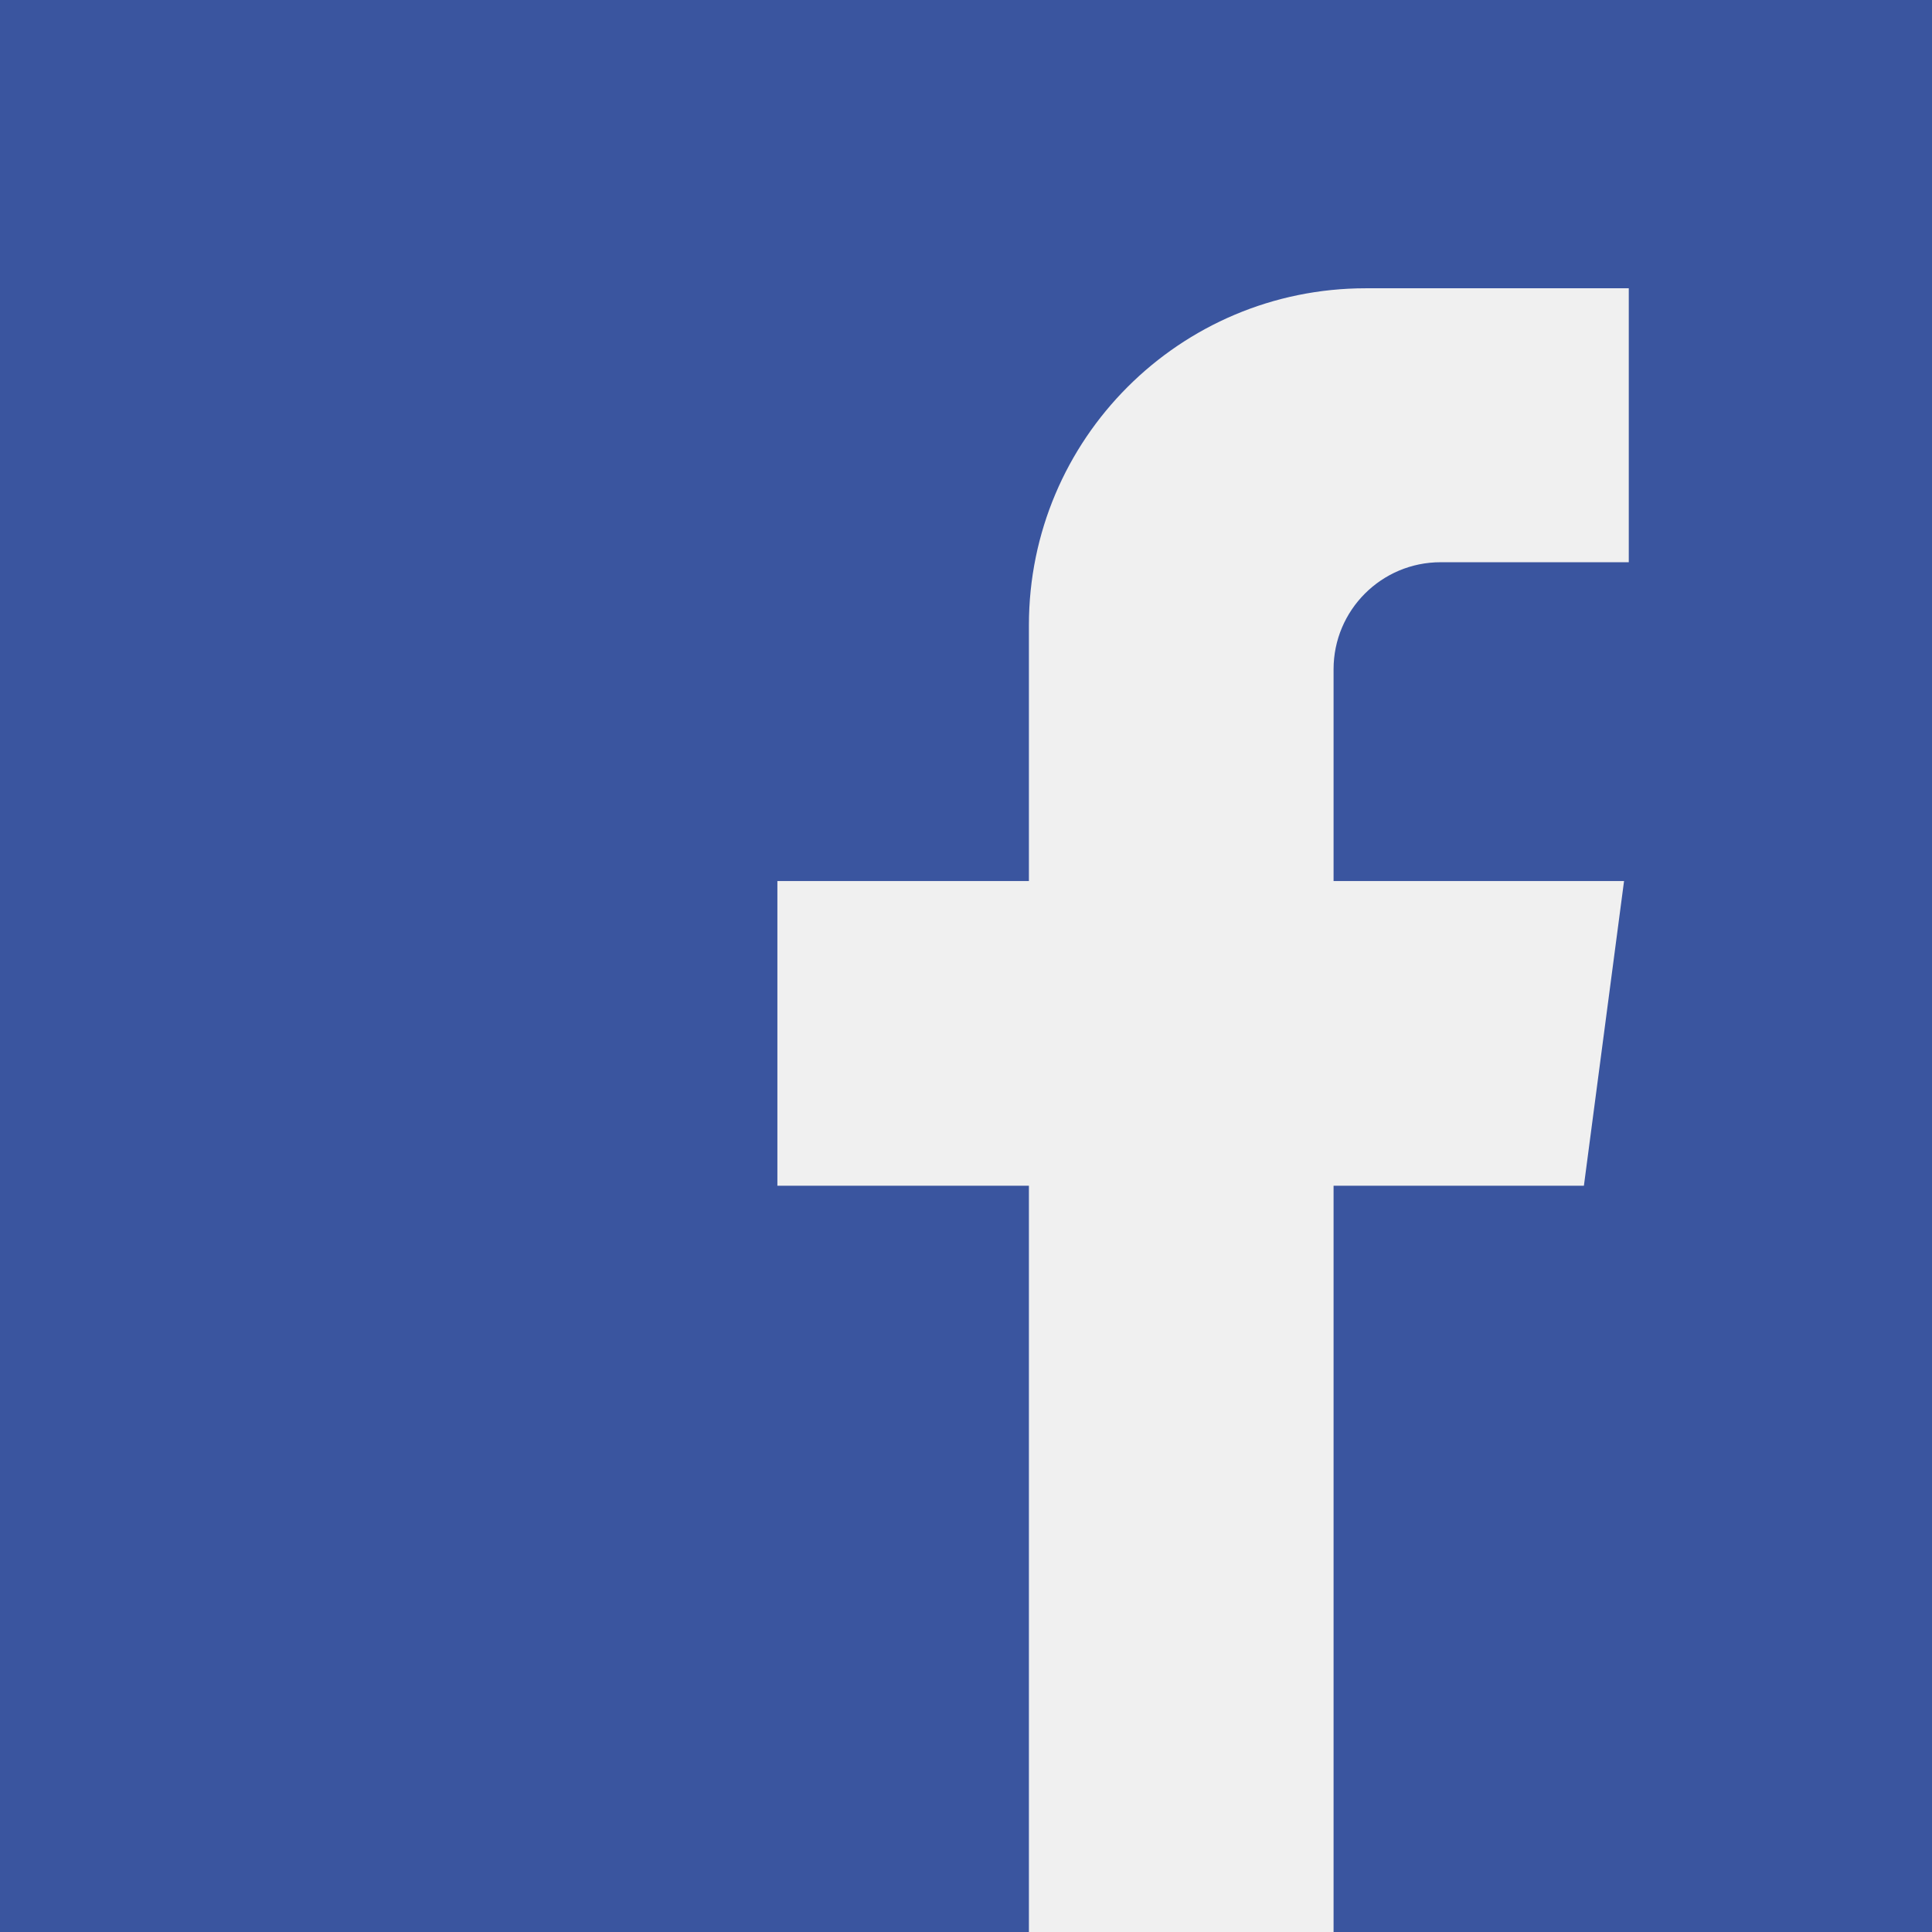
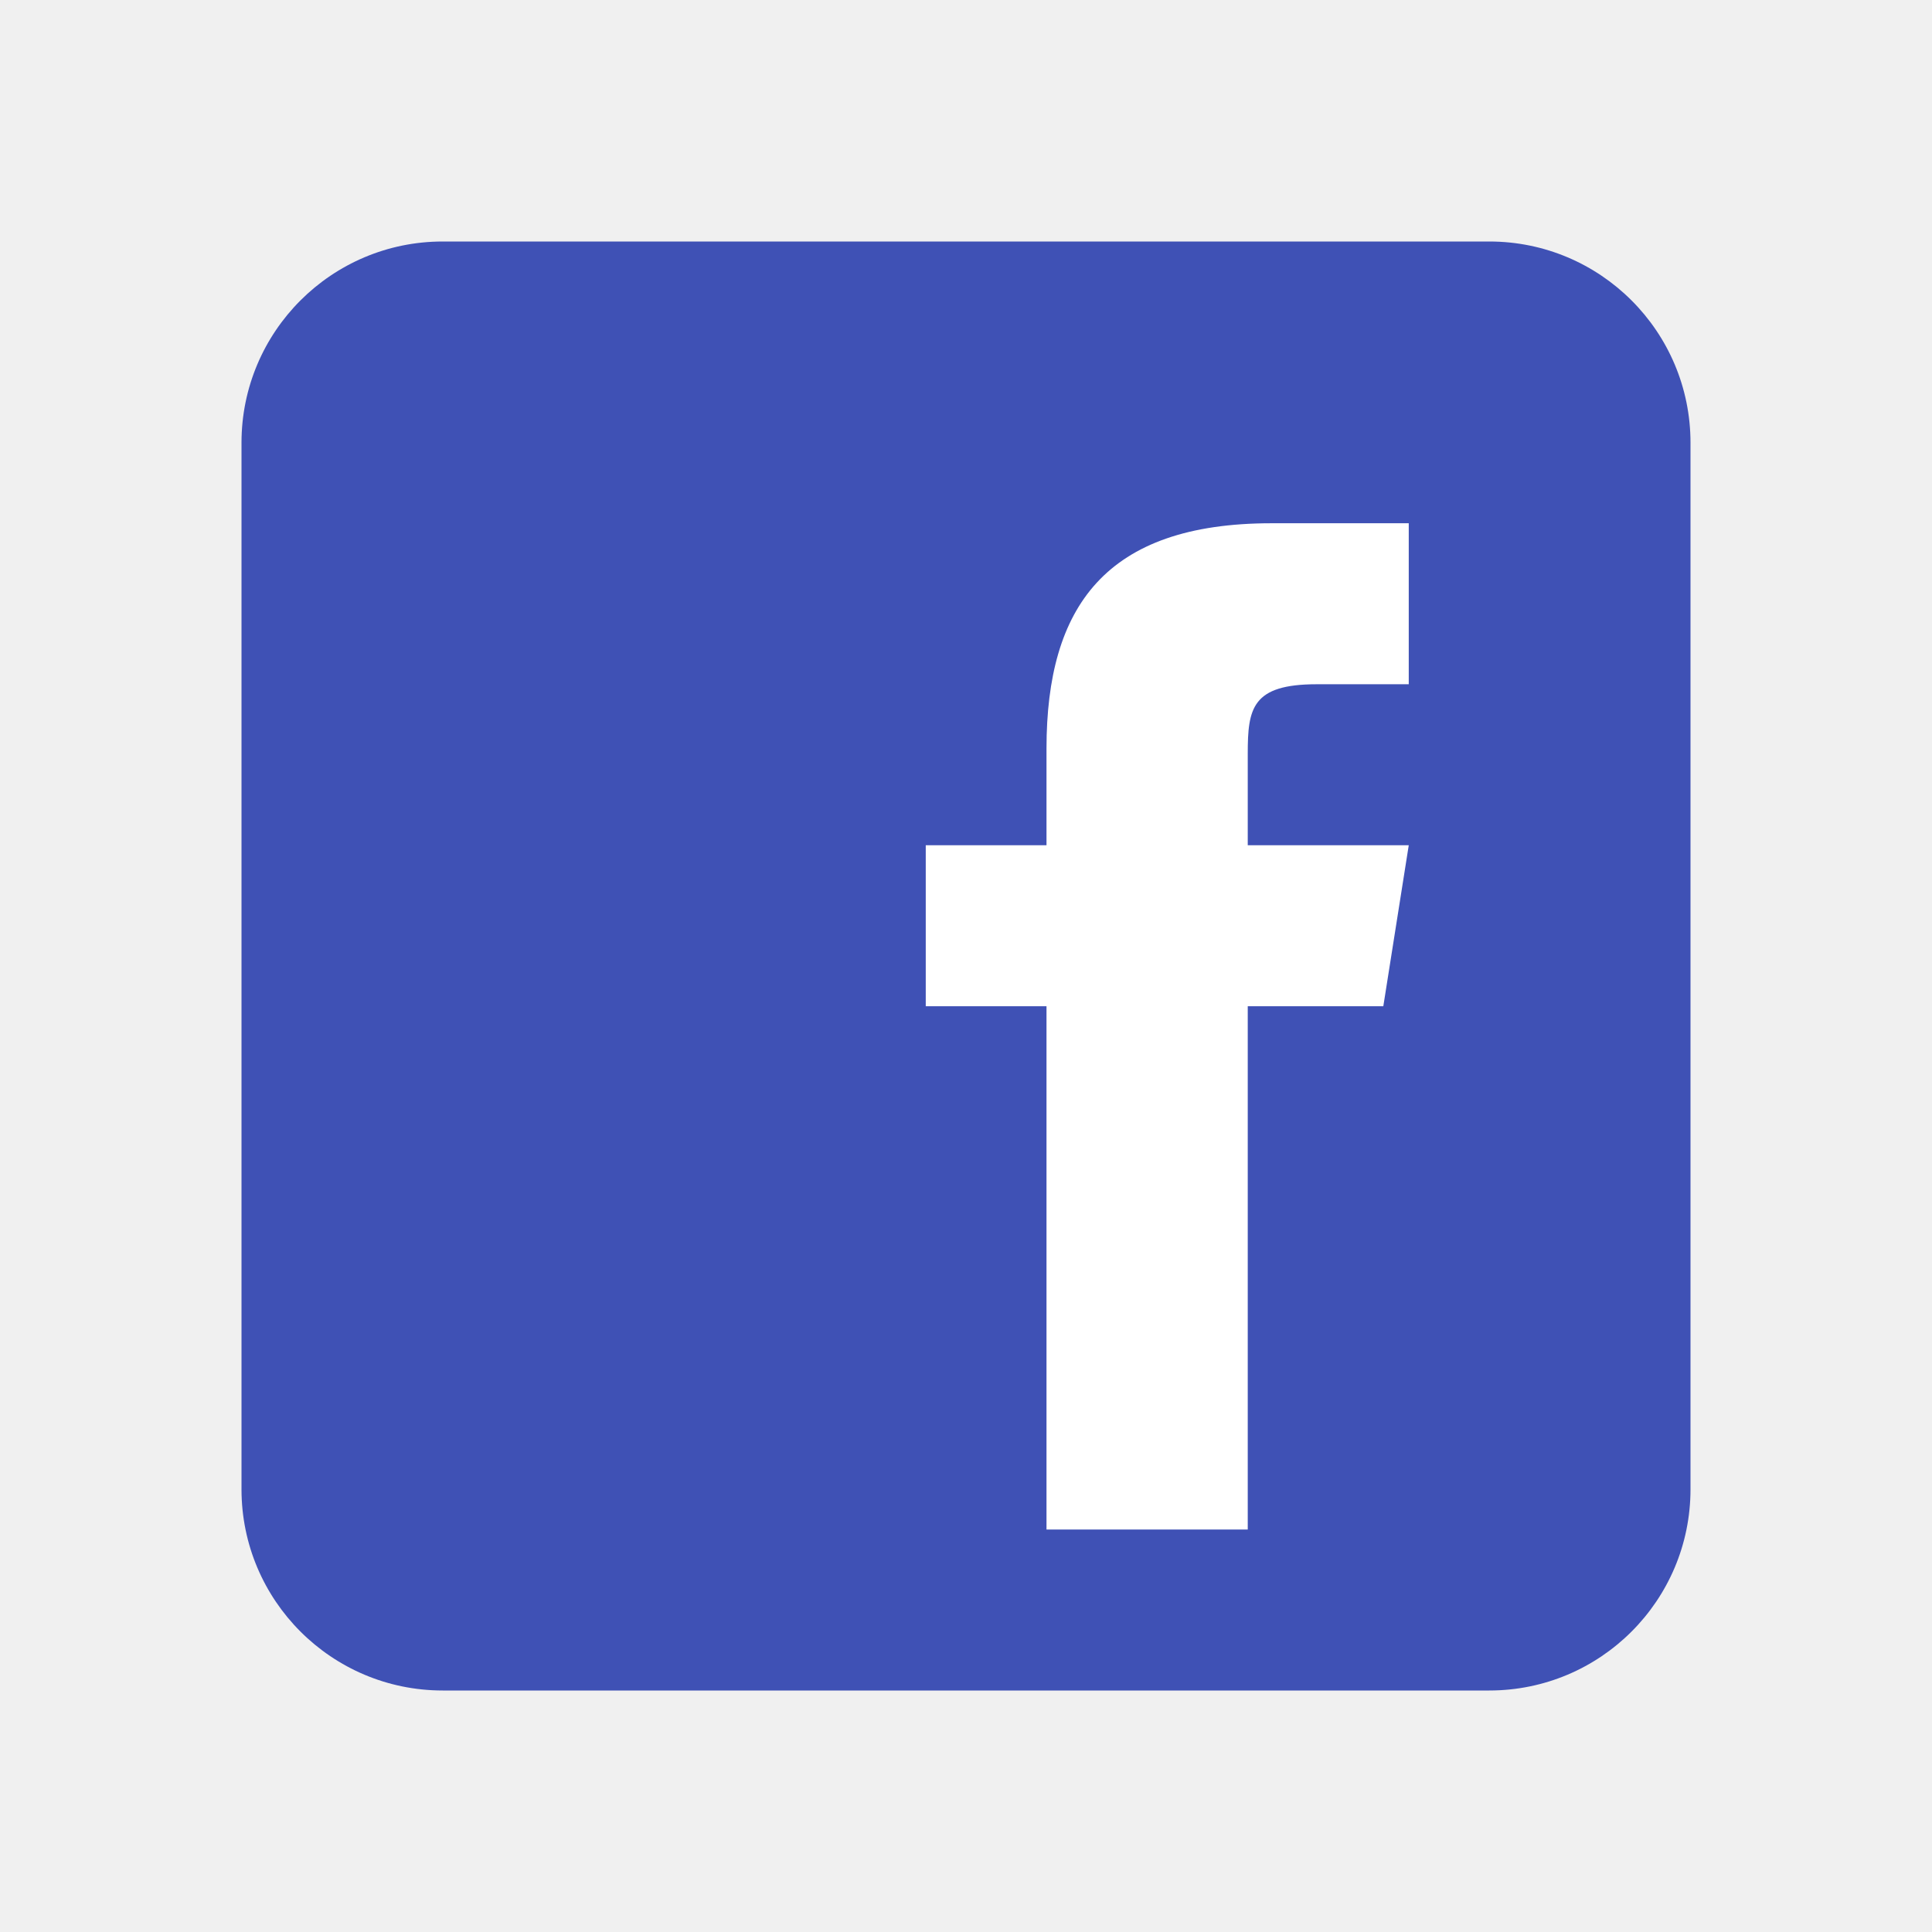
- <svg xmlns="http://www.w3.org/2000/svg" version="1.1" id="Capa_1" x="0px" y="0px" viewBox="0 0 455.73 455.73" style="enable-background:new 0 0 455.73 455.73;" xml:space="preserve">
-   <path style="fill:#3A559F;" d="M0,0v455.73h242.704V279.691h-59.33v-71.864h59.33v-60.353c0-43.893,35.582-79.475,79.475-79.475  h62.025v64.622h-44.382c-13.947,0-25.254,11.307-25.254,25.254v49.953h68.521l-9.47,71.864h-59.051V455.73H455.73V0H0z" />
-   <g>
- </g>
-   <g>
- </g>
-   <g>
- </g>
-   <g>
- </g>
-   <g>
- </g>
-   <g>
- </g>
-   <g>
- </g>
-   <g>
- </g>
-   <g>
- </g>
-   <g>
- </g>
-   <g>
- </g>
-   <g>
- </g>
-   <g>
- </g>
-   <g>
- </g>
-   <g>
- </g>
+ <svg xmlns="http://www.w3.org/2000/svg" viewBox="0 0 48 48" width="48px" height="48px">
+   <path fill="#3F51B5" d="M42,37c0,2.762-2.238,5-5,5H11c-2.761,0-5-2.238-5-5V11c0-2.762,2.239-5,5-5h26c2.762,0,5,2.238,5,5V37z" />
+   <path fill="#FFF" d="M34.368,25H31v13h-5V25h-3v-4h3v-2.41c0.002-3.508,1.459-5.59,5.592-5.59H35v4h-2.287C31.104,17,31,17.6,31,18.723V21h4L34.368,25z" />
</svg>
